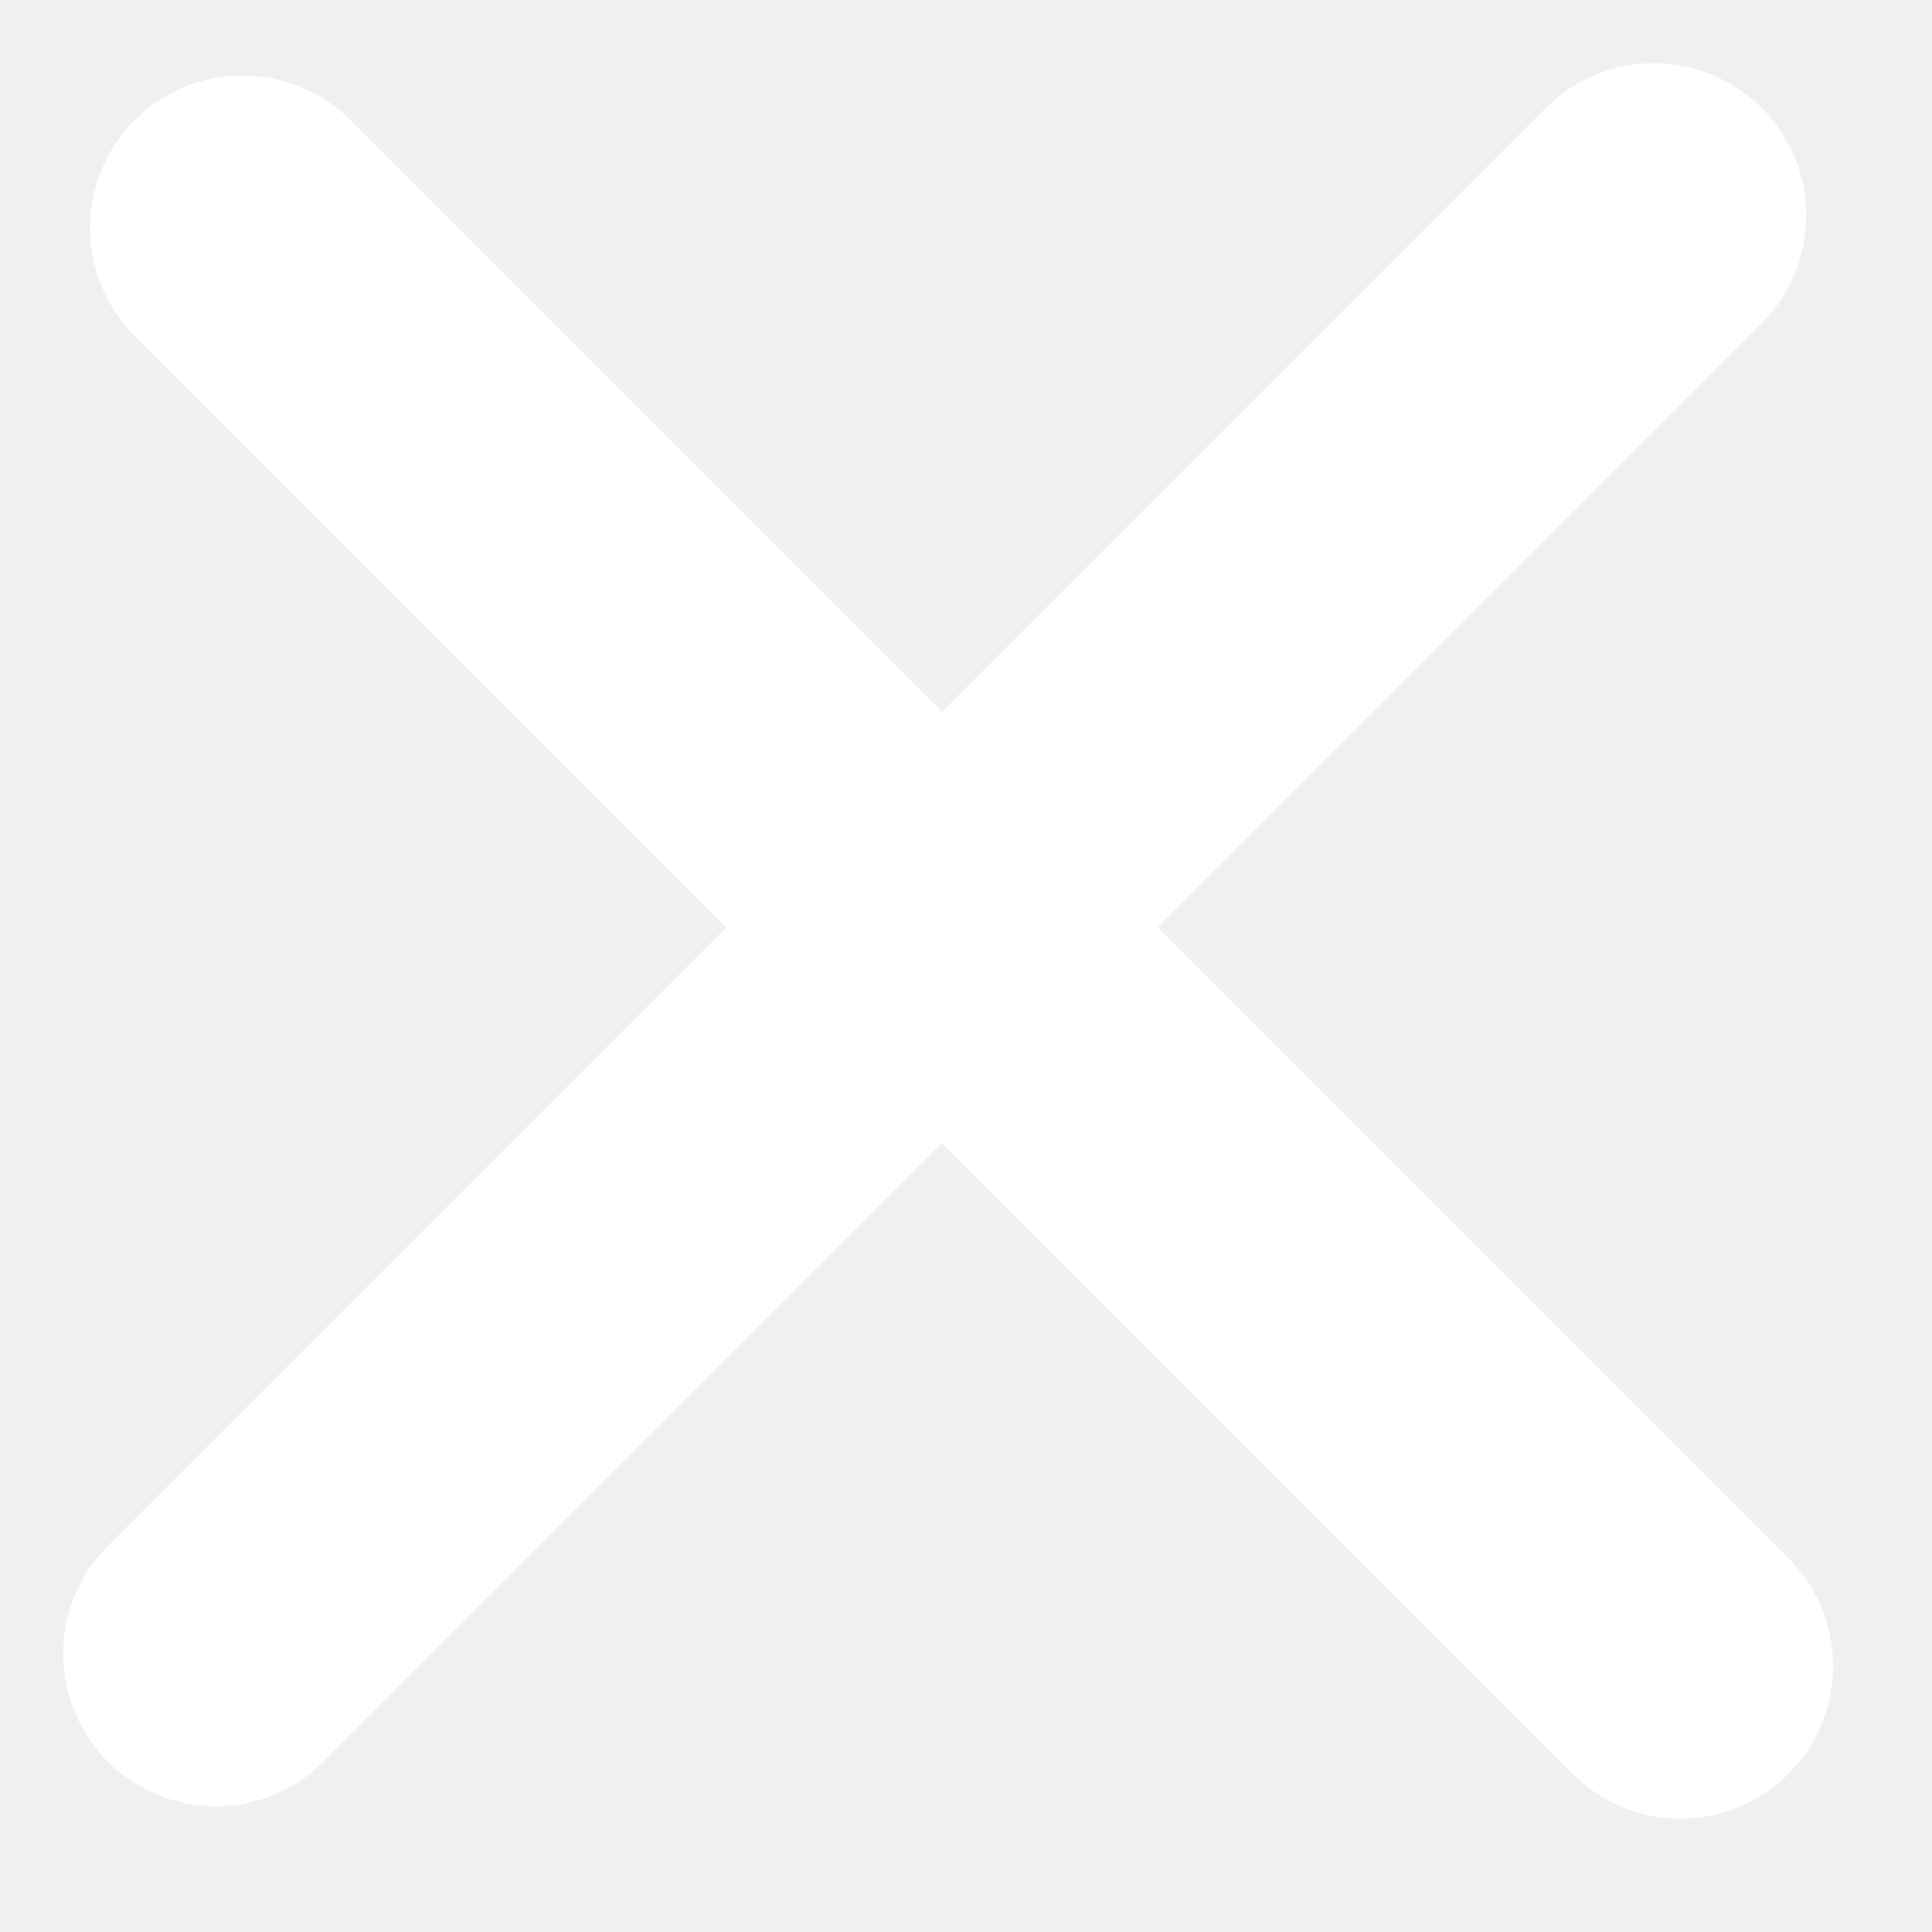
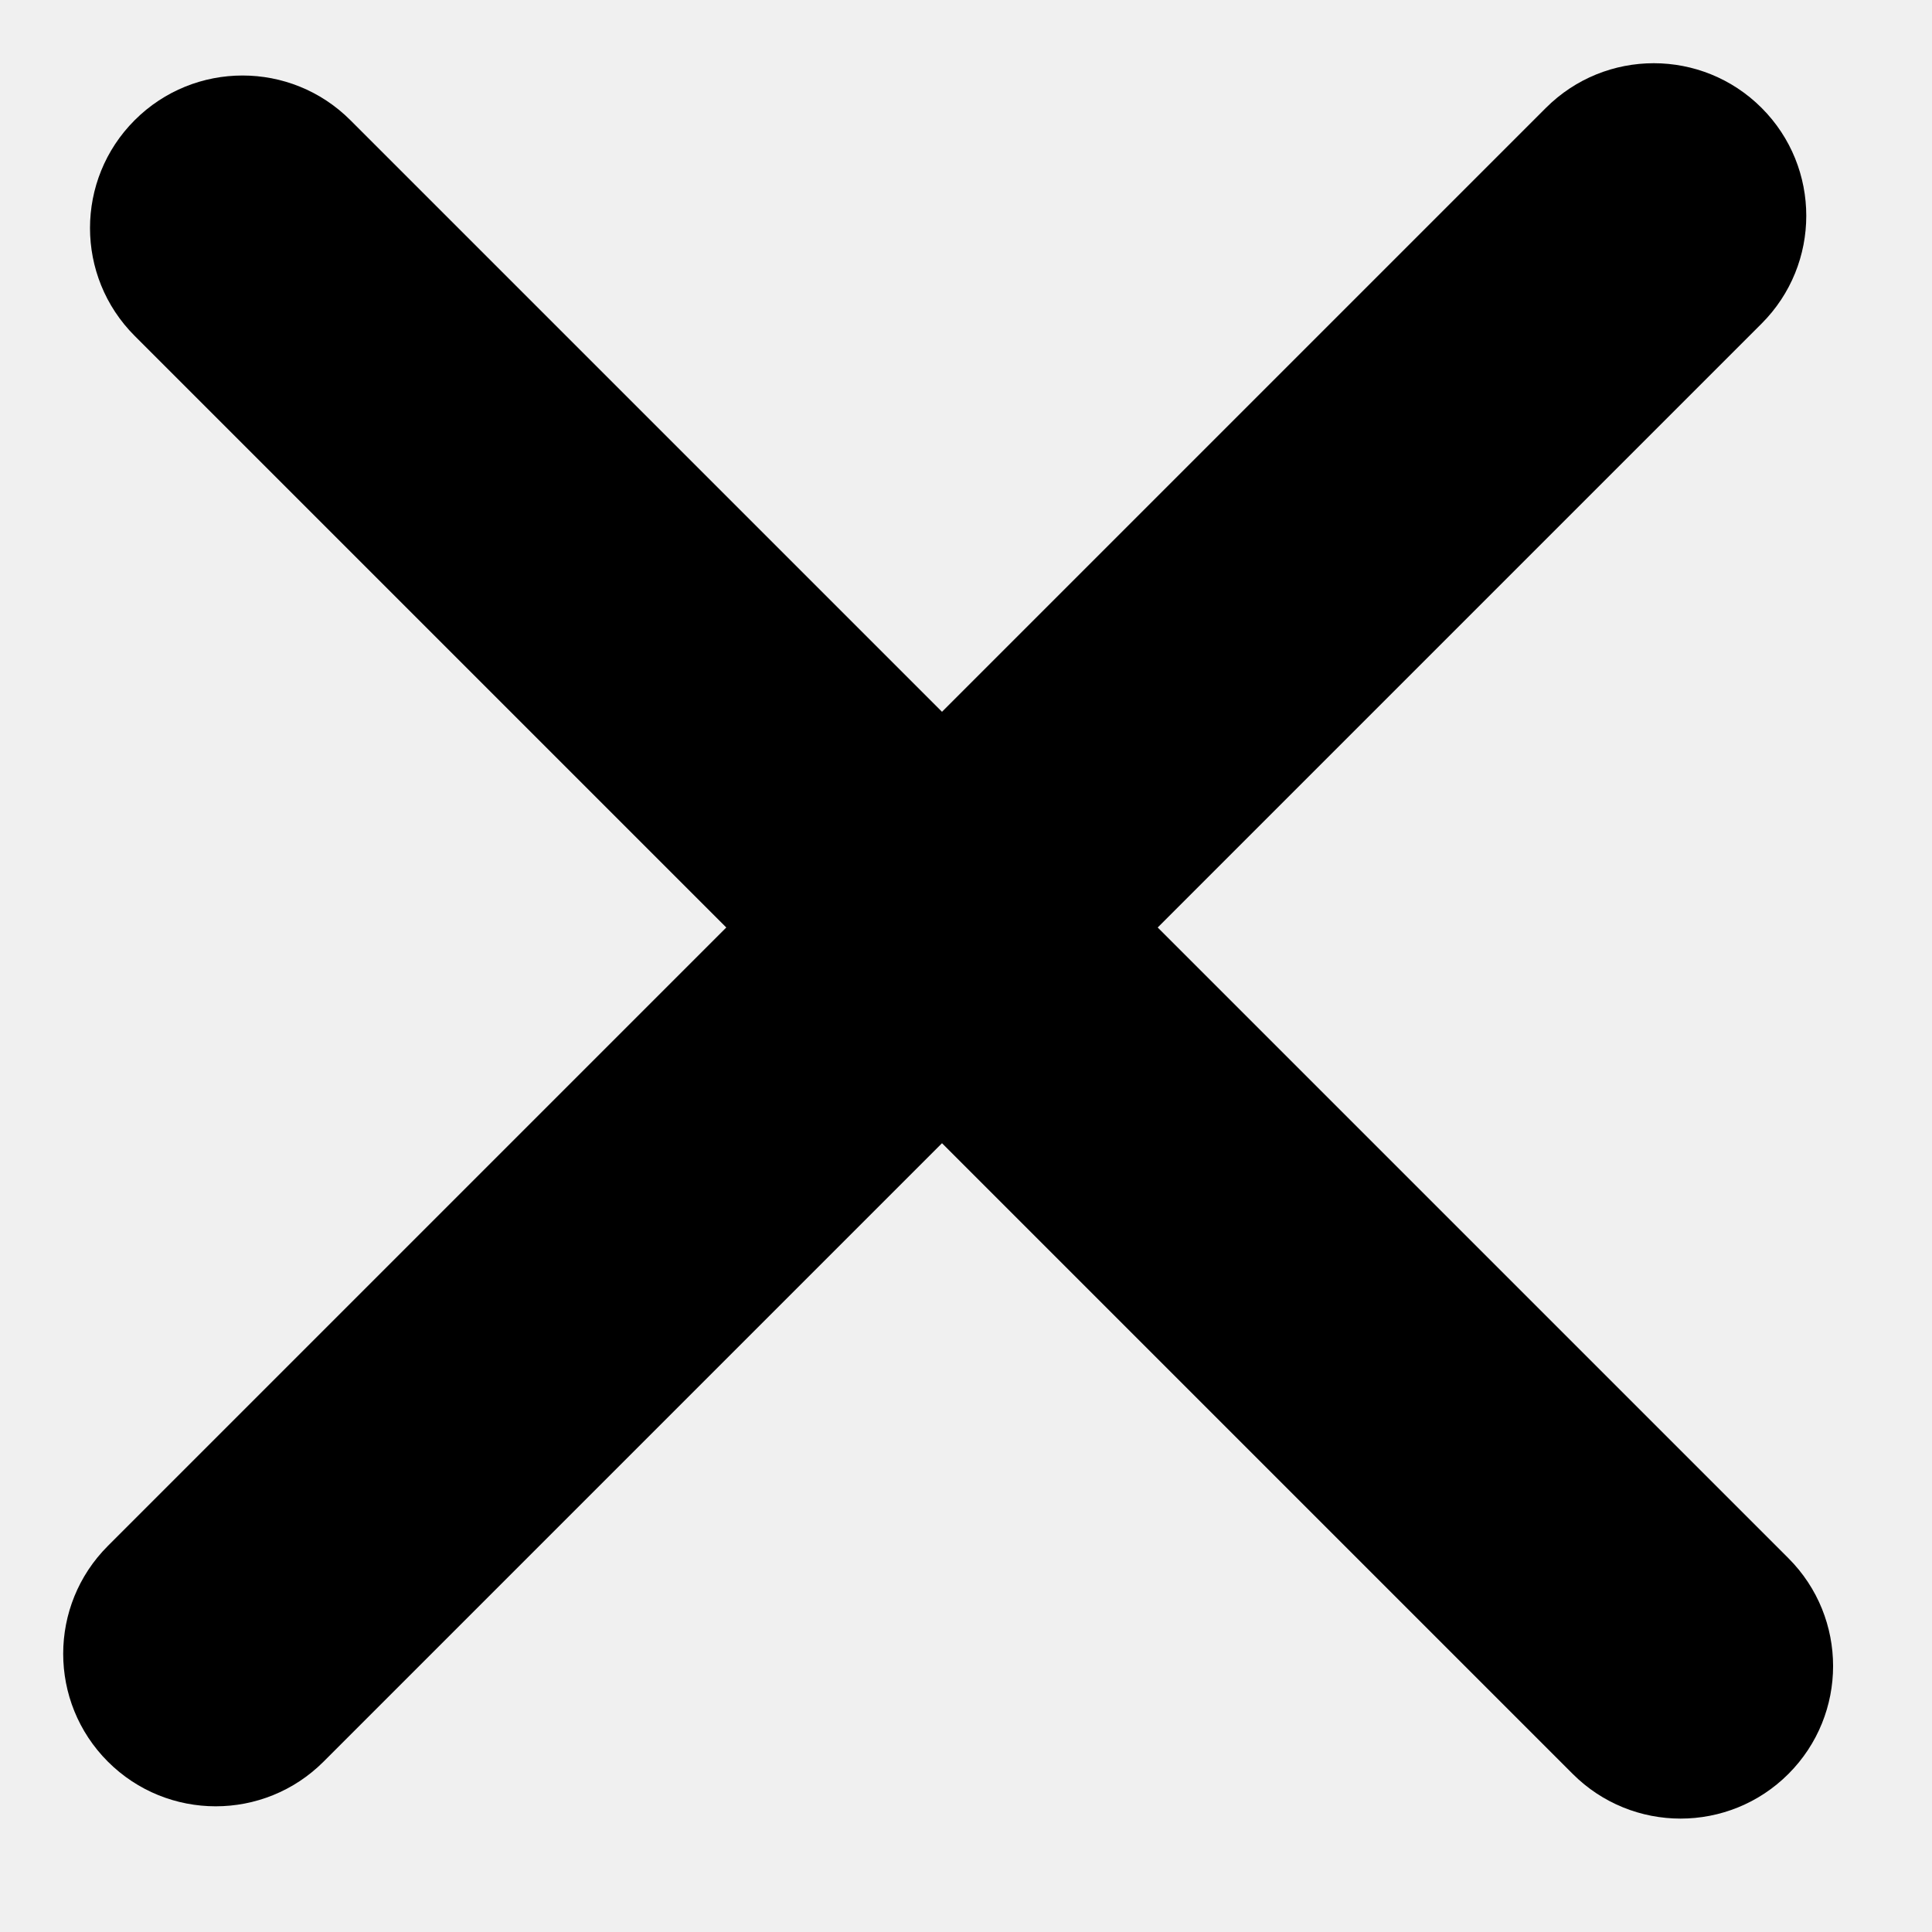
- <svg xmlns="http://www.w3.org/2000/svg" width="19" height="19" viewBox="0 0 19 19" fill="none">
-   <rect x="2.385" y="0.121" width="23" height="3" rx="1.5" transform="rotate(45 2.38477 0.121338)" fill="white" />
-   <rect x="18.385" y="2.121" width="23" height="3" rx="1.5" transform="rotate(135 18.3848 2.12134)" fill="white" />
+ <svg xmlns="http://www.w3.org/2000/svg" width="30" height="30" viewBox="0 0 19 19" fill="none">
+   <rect x="2.385" y="0.121" width="23" height="3" rx="1.5" transform="rotate(45 2.38477 0.121338)" fill="black" />
+   <rect x="18.385" y="2.121" width="23" height="3" rx="1.5" transform="rotate(135 18.3848 2.12134)" fill="black" />
</svg>
